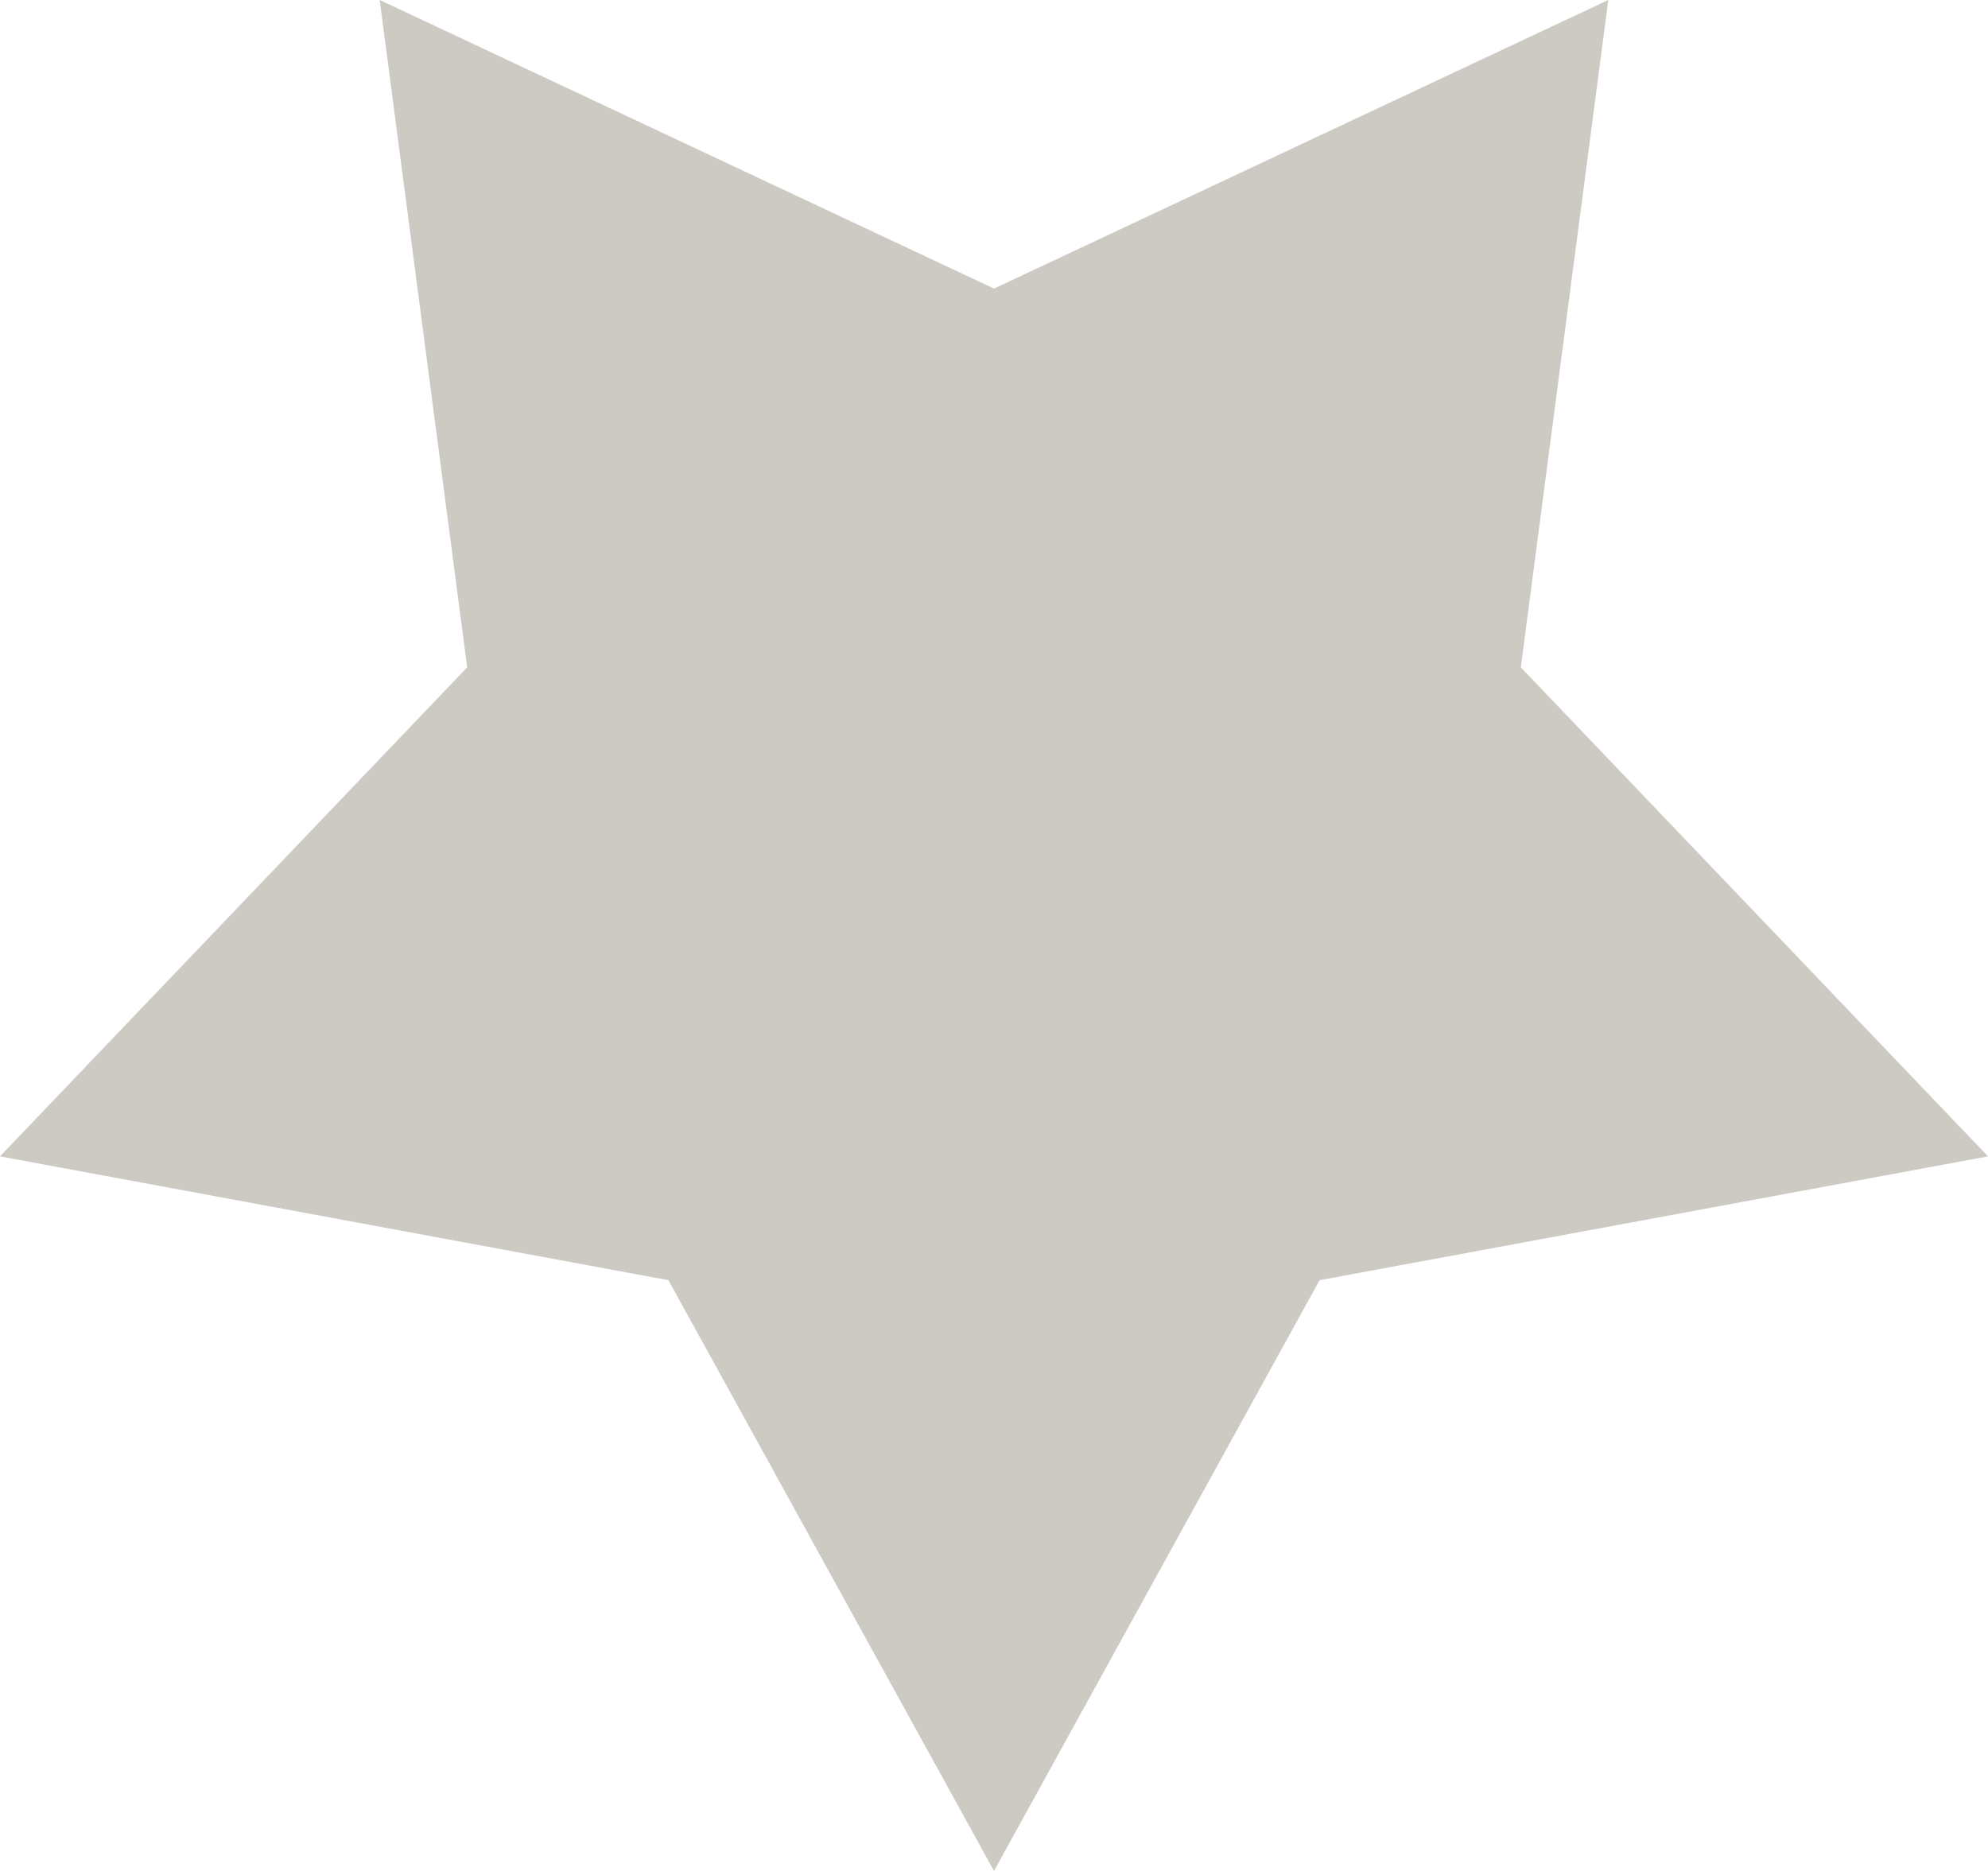
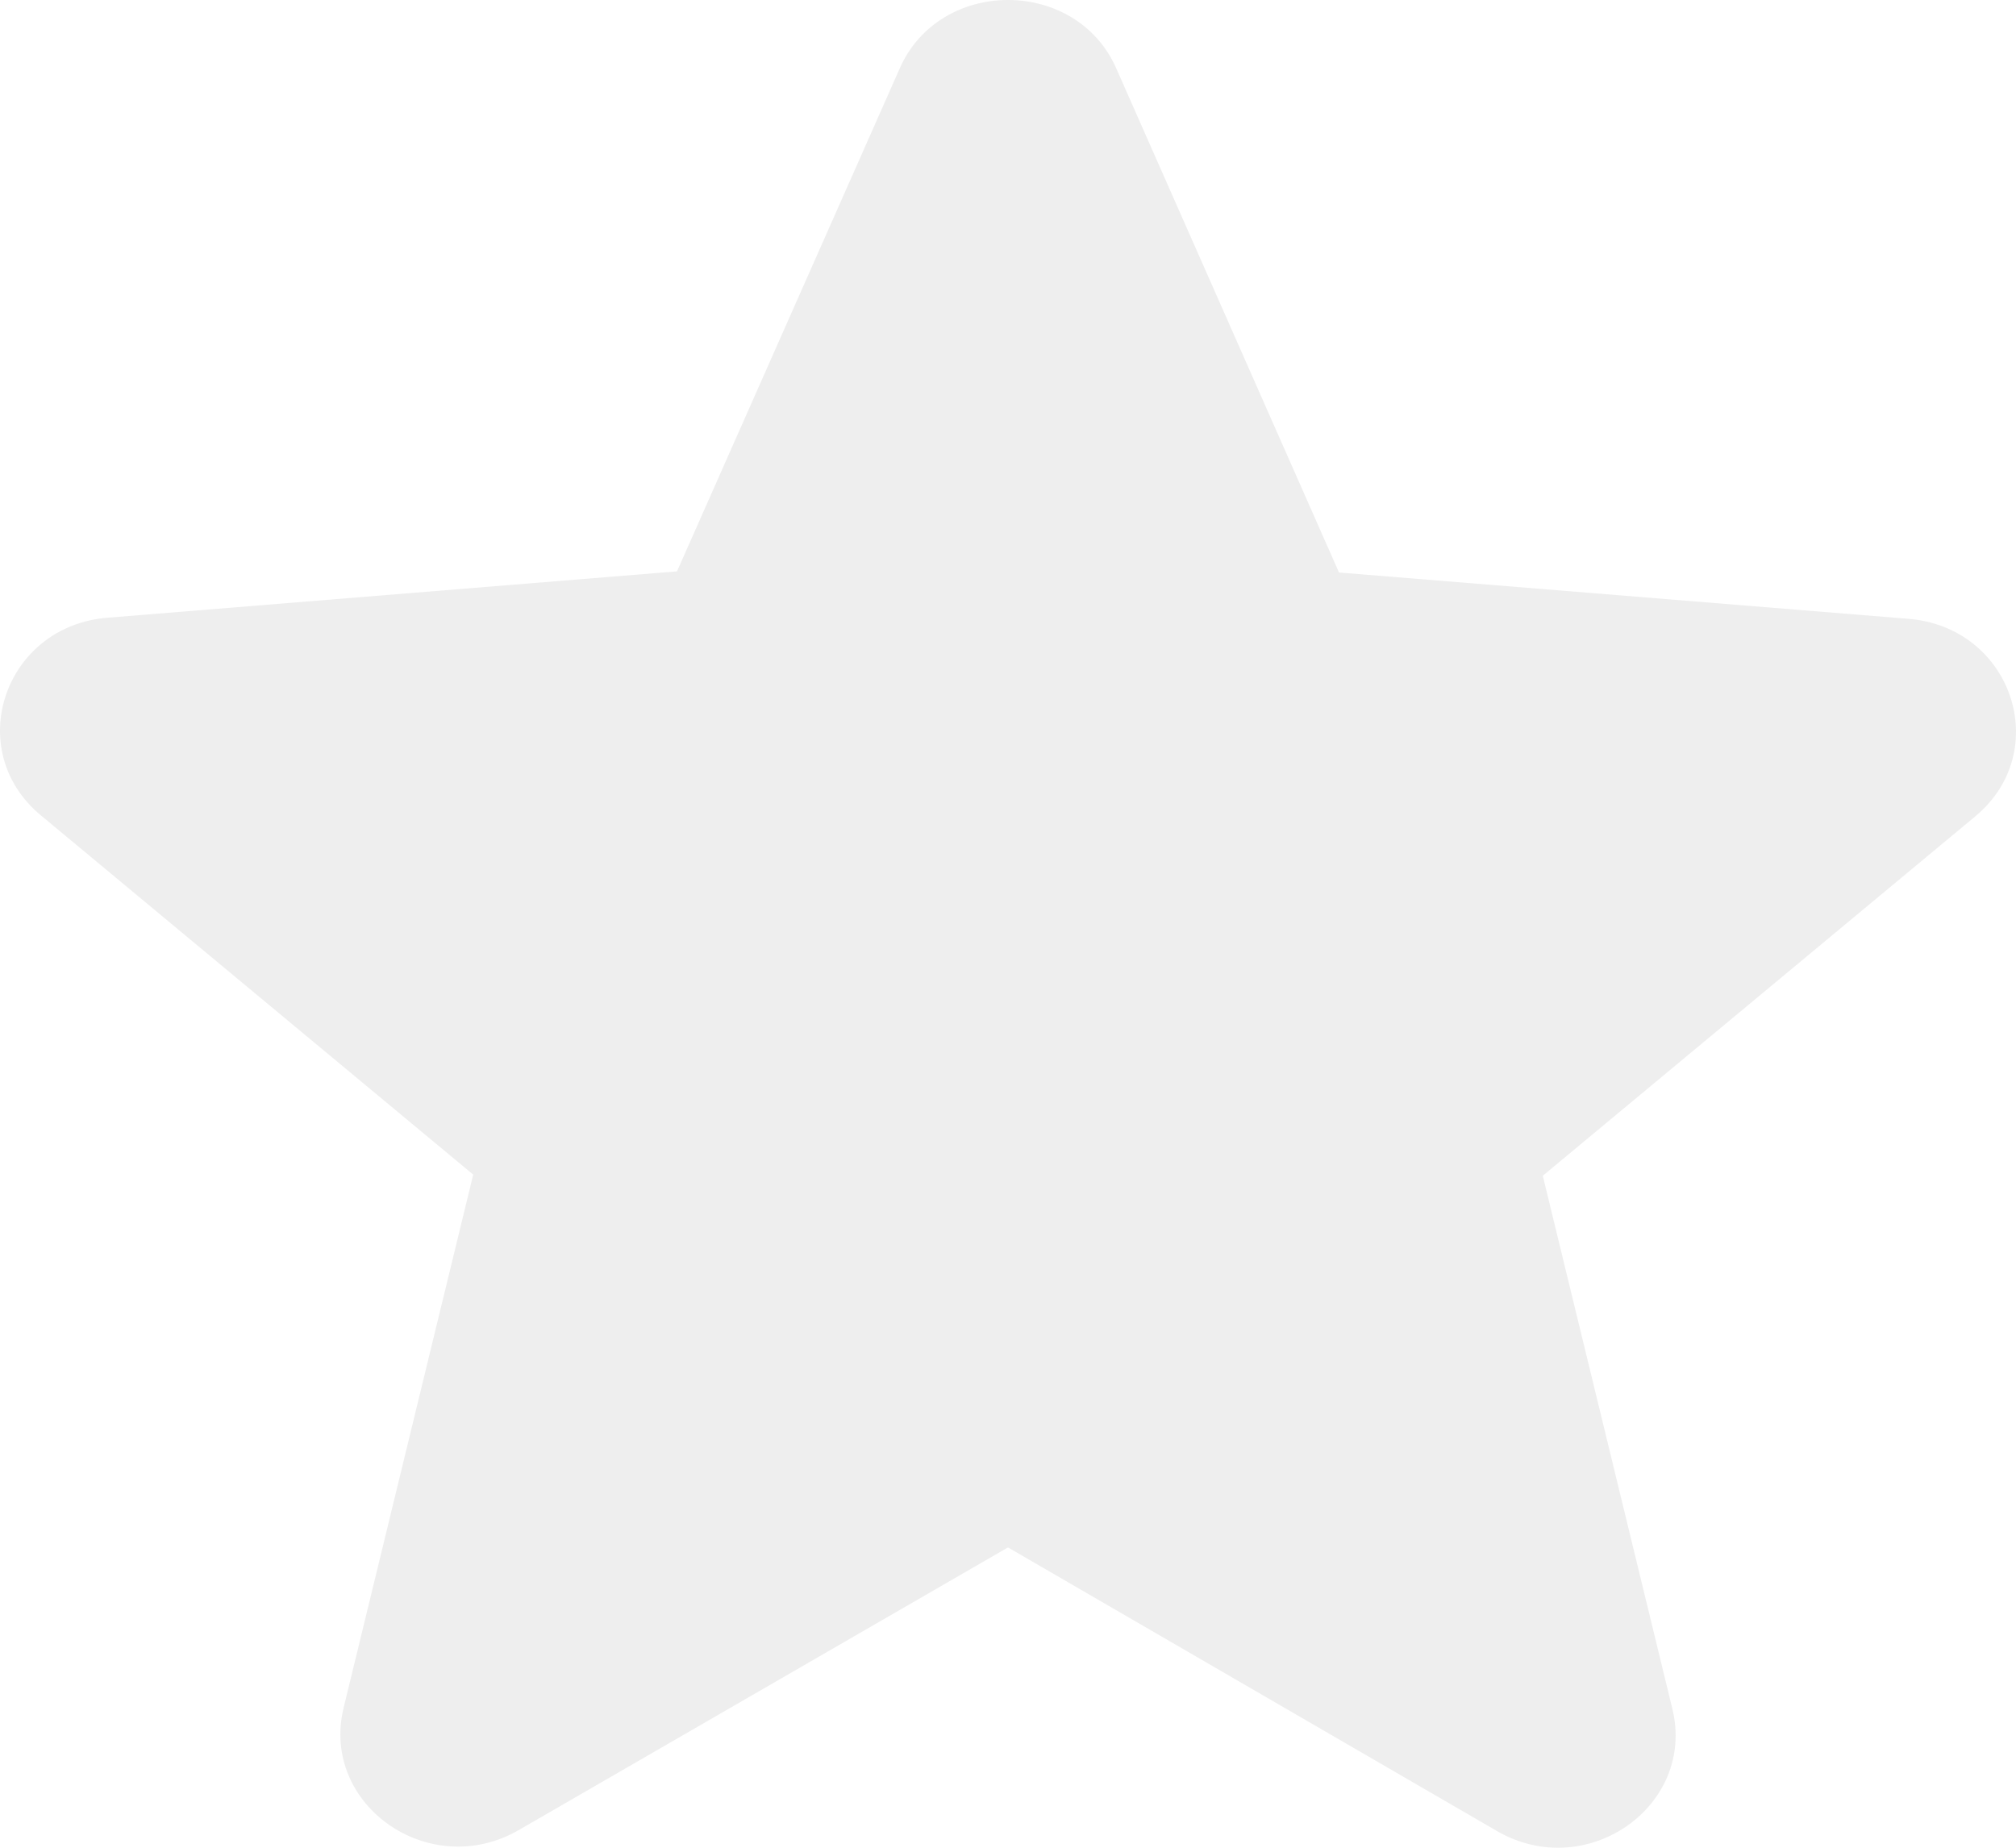
- <svg xmlns="http://www.w3.org/2000/svg" width="17" height="16" viewBox="0 0 17 16" fill="none">
-   <path d="M8.5 16L11.284 10.948L17 9.889L13.005 5.707L13.753 0L8.5 2.468L3.247 0L3.995 5.707L0 9.889L5.716 10.948L8.5 16Z" fill="#CCCAC3" />
+ <svg xmlns="http://www.w3.org/2000/svg" width="48" height="44" viewBox="0 0 48 44" fill="none">
+   <path d="M24 36.849L35.64 43.601C37.771 44.839 40.38 43.009 39.819 40.696L36.733 27.998L47.027 19.443C48.906 17.883 47.896 14.924 45.428 14.735L31.881 13.633L26.58 1.634C25.627 -0.545 22.373 -0.545 21.42 1.634L16.119 13.606L2.572 14.709C0.104 14.897 -0.906 17.856 0.973 19.416L11.267 27.971L8.181 40.669C7.62 42.982 10.229 44.812 12.36 43.574L24 36.849Z" fill="#EEEEEE" />
</svg>
